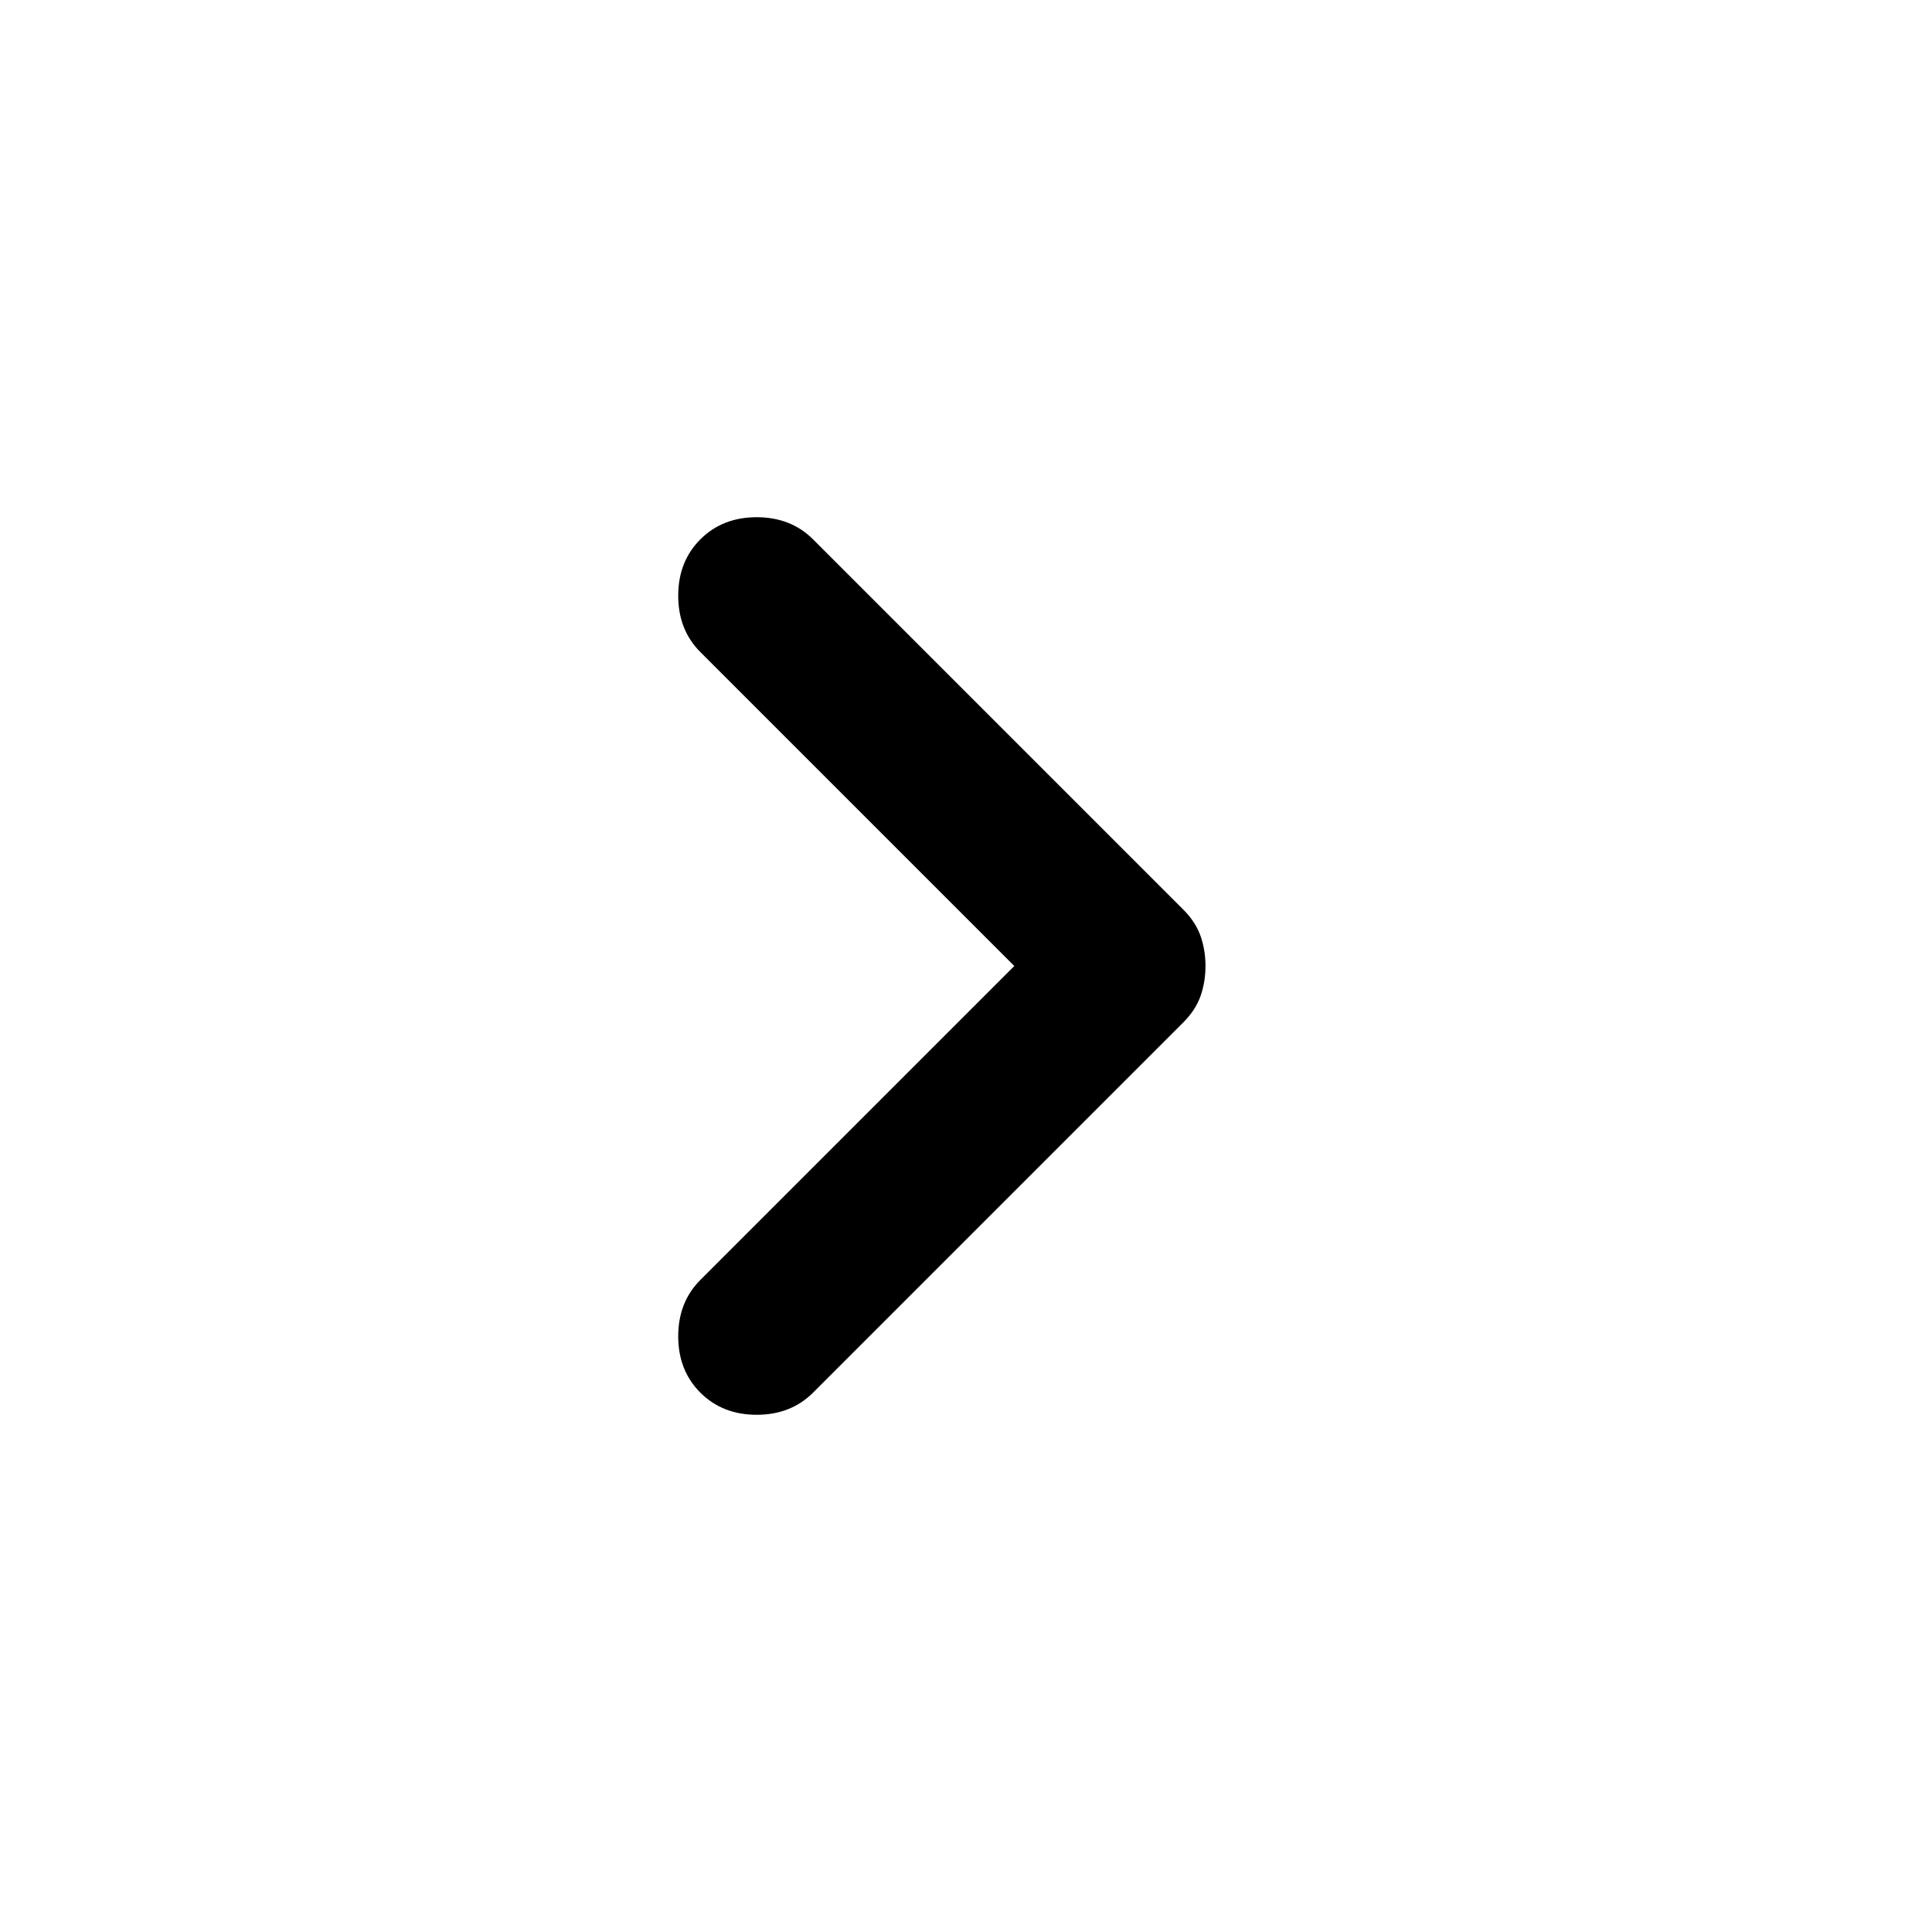
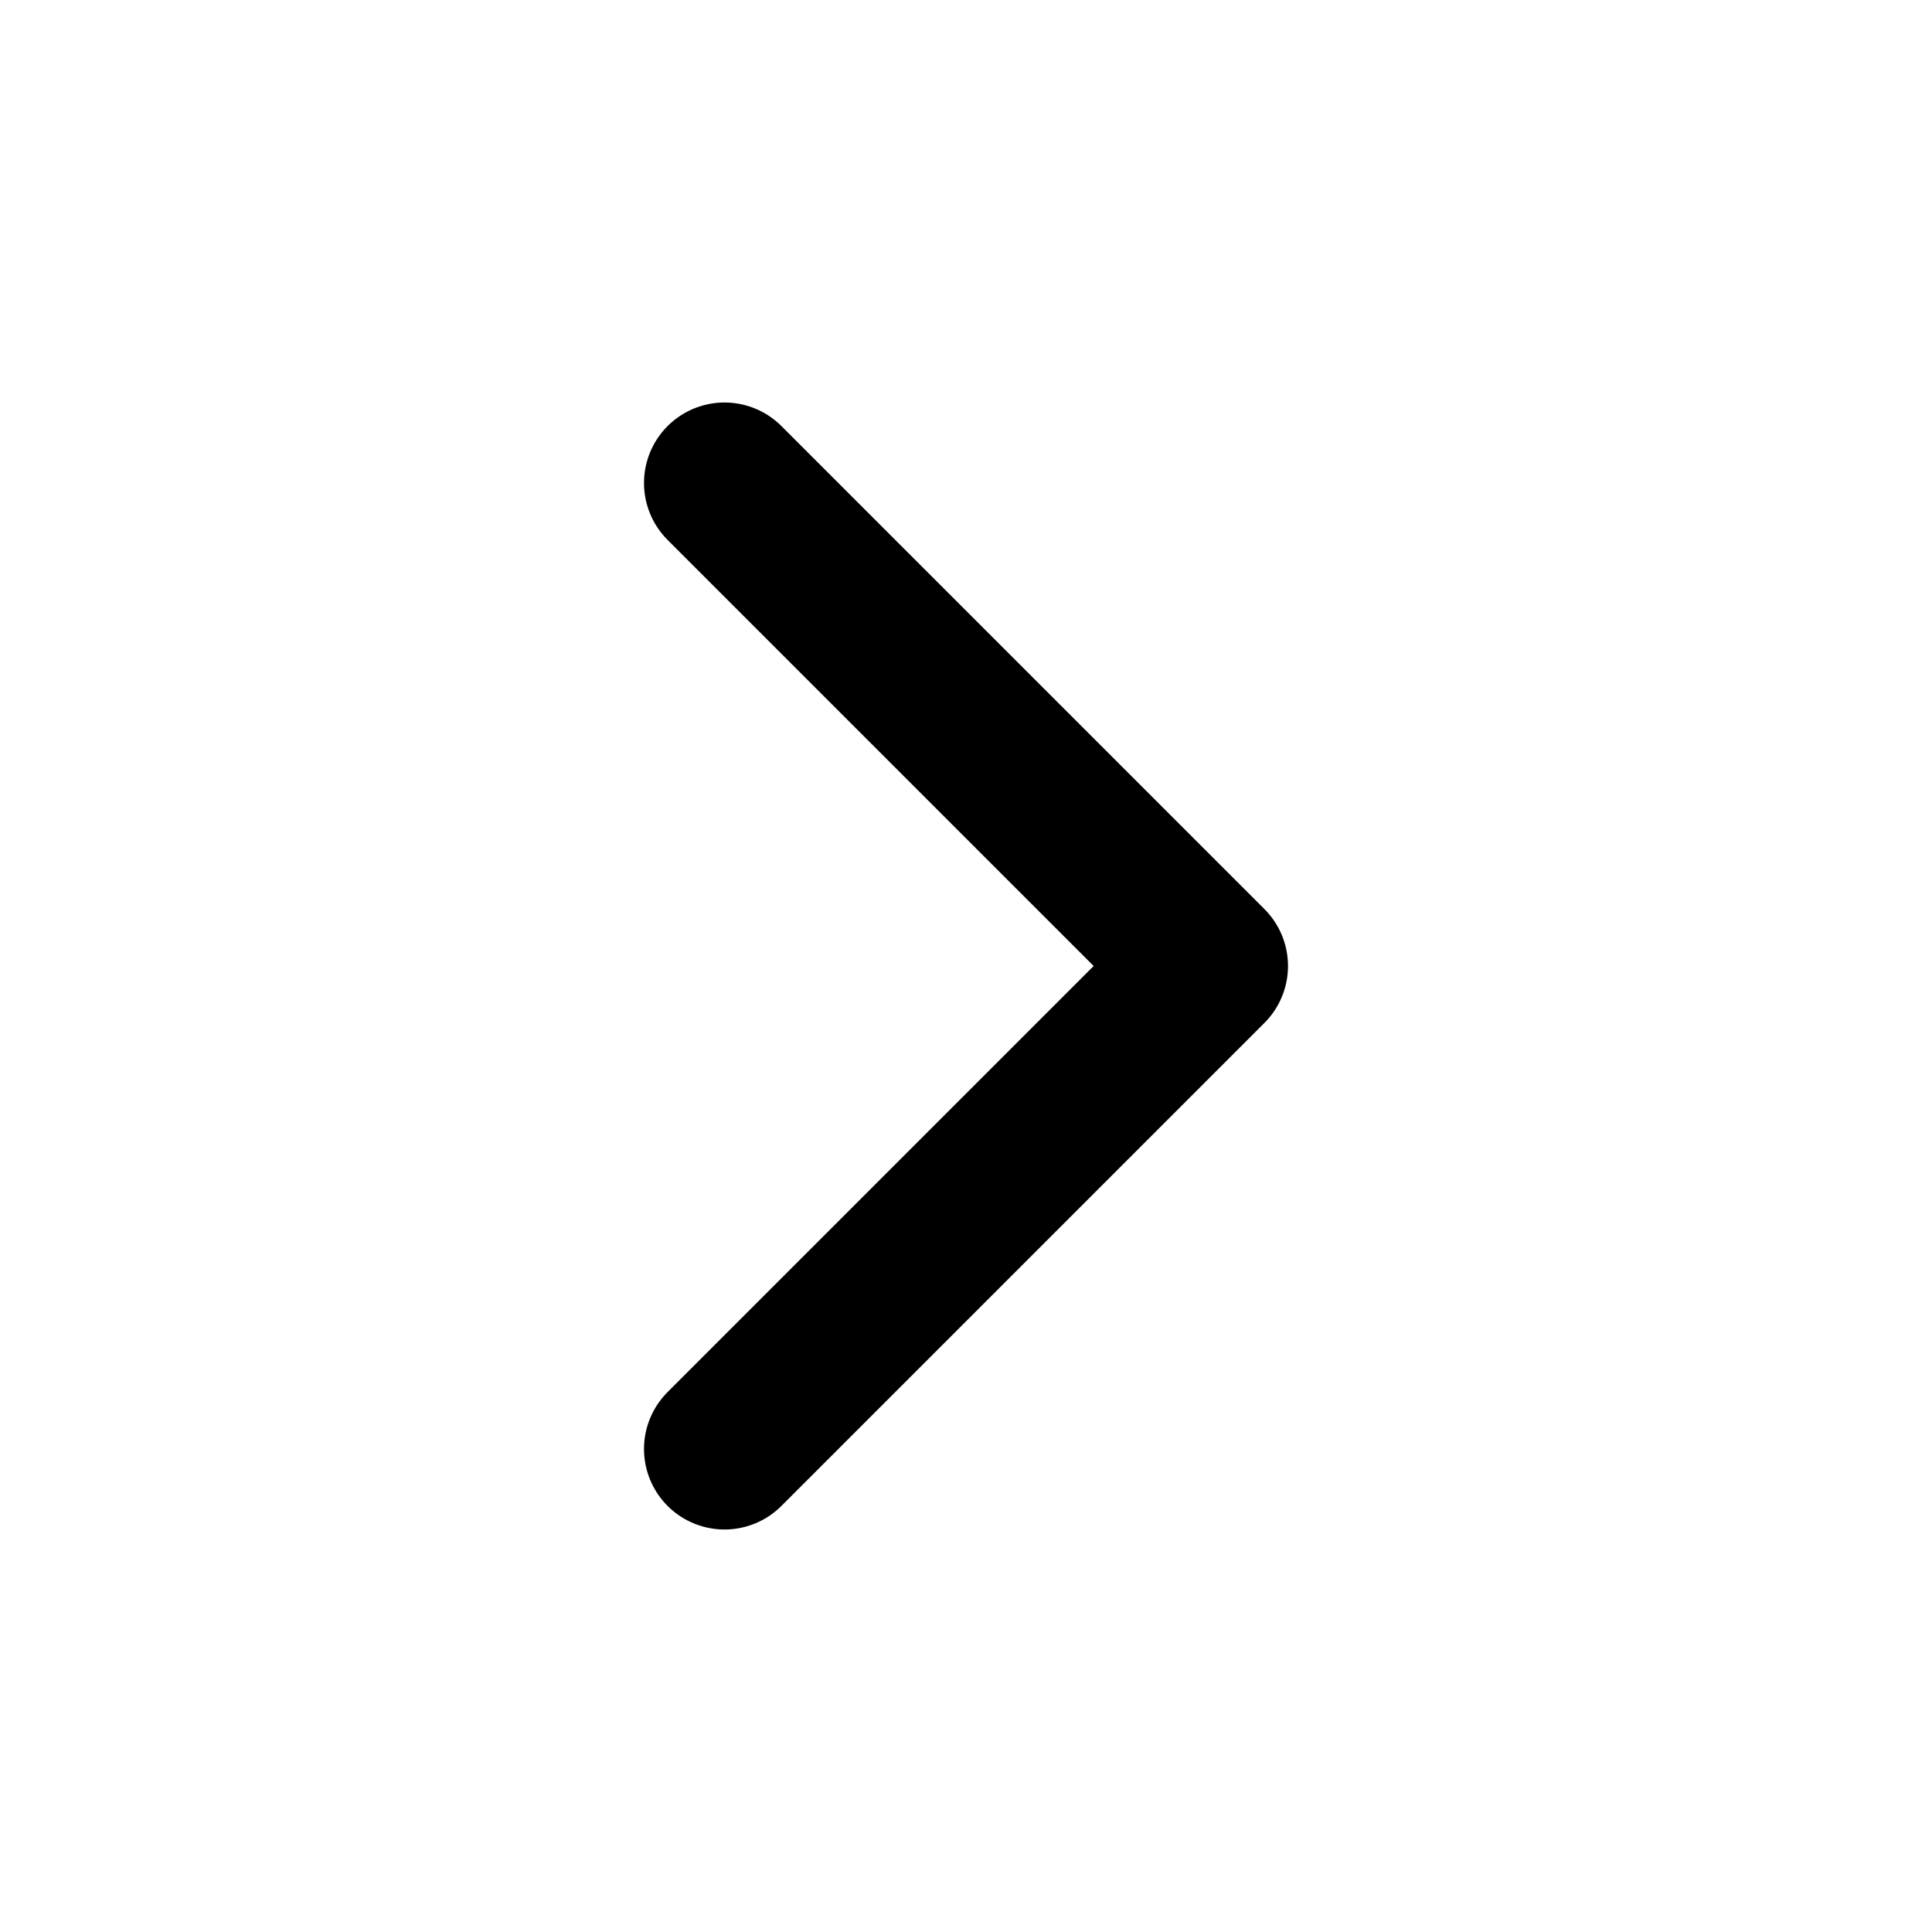
- <svg xmlns="http://www.w3.org/2000/svg" width="24" height="24" viewBox="0 0 24 24" fill="currentColor">
-   <g clip-path="url(#clip0_1113_6924)">
-     <path d="M8.7 17.3C8.517 17.117 8.425 16.883 8.425 16.6C8.425 16.317 8.517 16.083 8.7 15.9L12.6 12L8.7 8.1C8.517 7.917 8.425 7.683 8.425 7.4C8.425 7.117 8.517 6.883 8.7 6.7C8.883 6.517 9.117 6.425 9.4 6.425C9.683 6.425 9.917 6.517 10.1 6.7L14.7 11.3C14.8 11.4 14.871 11.508 14.913 11.625C14.954 11.742 14.975 11.867 14.975 12C14.975 12.133 14.954 12.258 14.913 12.375C14.871 12.492 14.8 12.6 14.7 12.7L10.1 17.3C9.917 17.483 9.683 17.575 9.4 17.575C9.117 17.575 8.883 17.483 8.7 17.3Z" />
-   </g>
-   <defs>
-     <clipPath id="clip0_1113_6924">
-       <rect width="24" height="24" />
-     </clipPath>
-   </defs>
+ <svg xmlns="http://www.w3.org/2000/svg" width="24" height="24" viewBox="0 0 24 24" fill="none" stroke="currentColor">
+   <path d="M9 18L15 12L9 6" stroke-width="2" stroke-linecap="round" stroke-linejoin="round" />
</svg>
